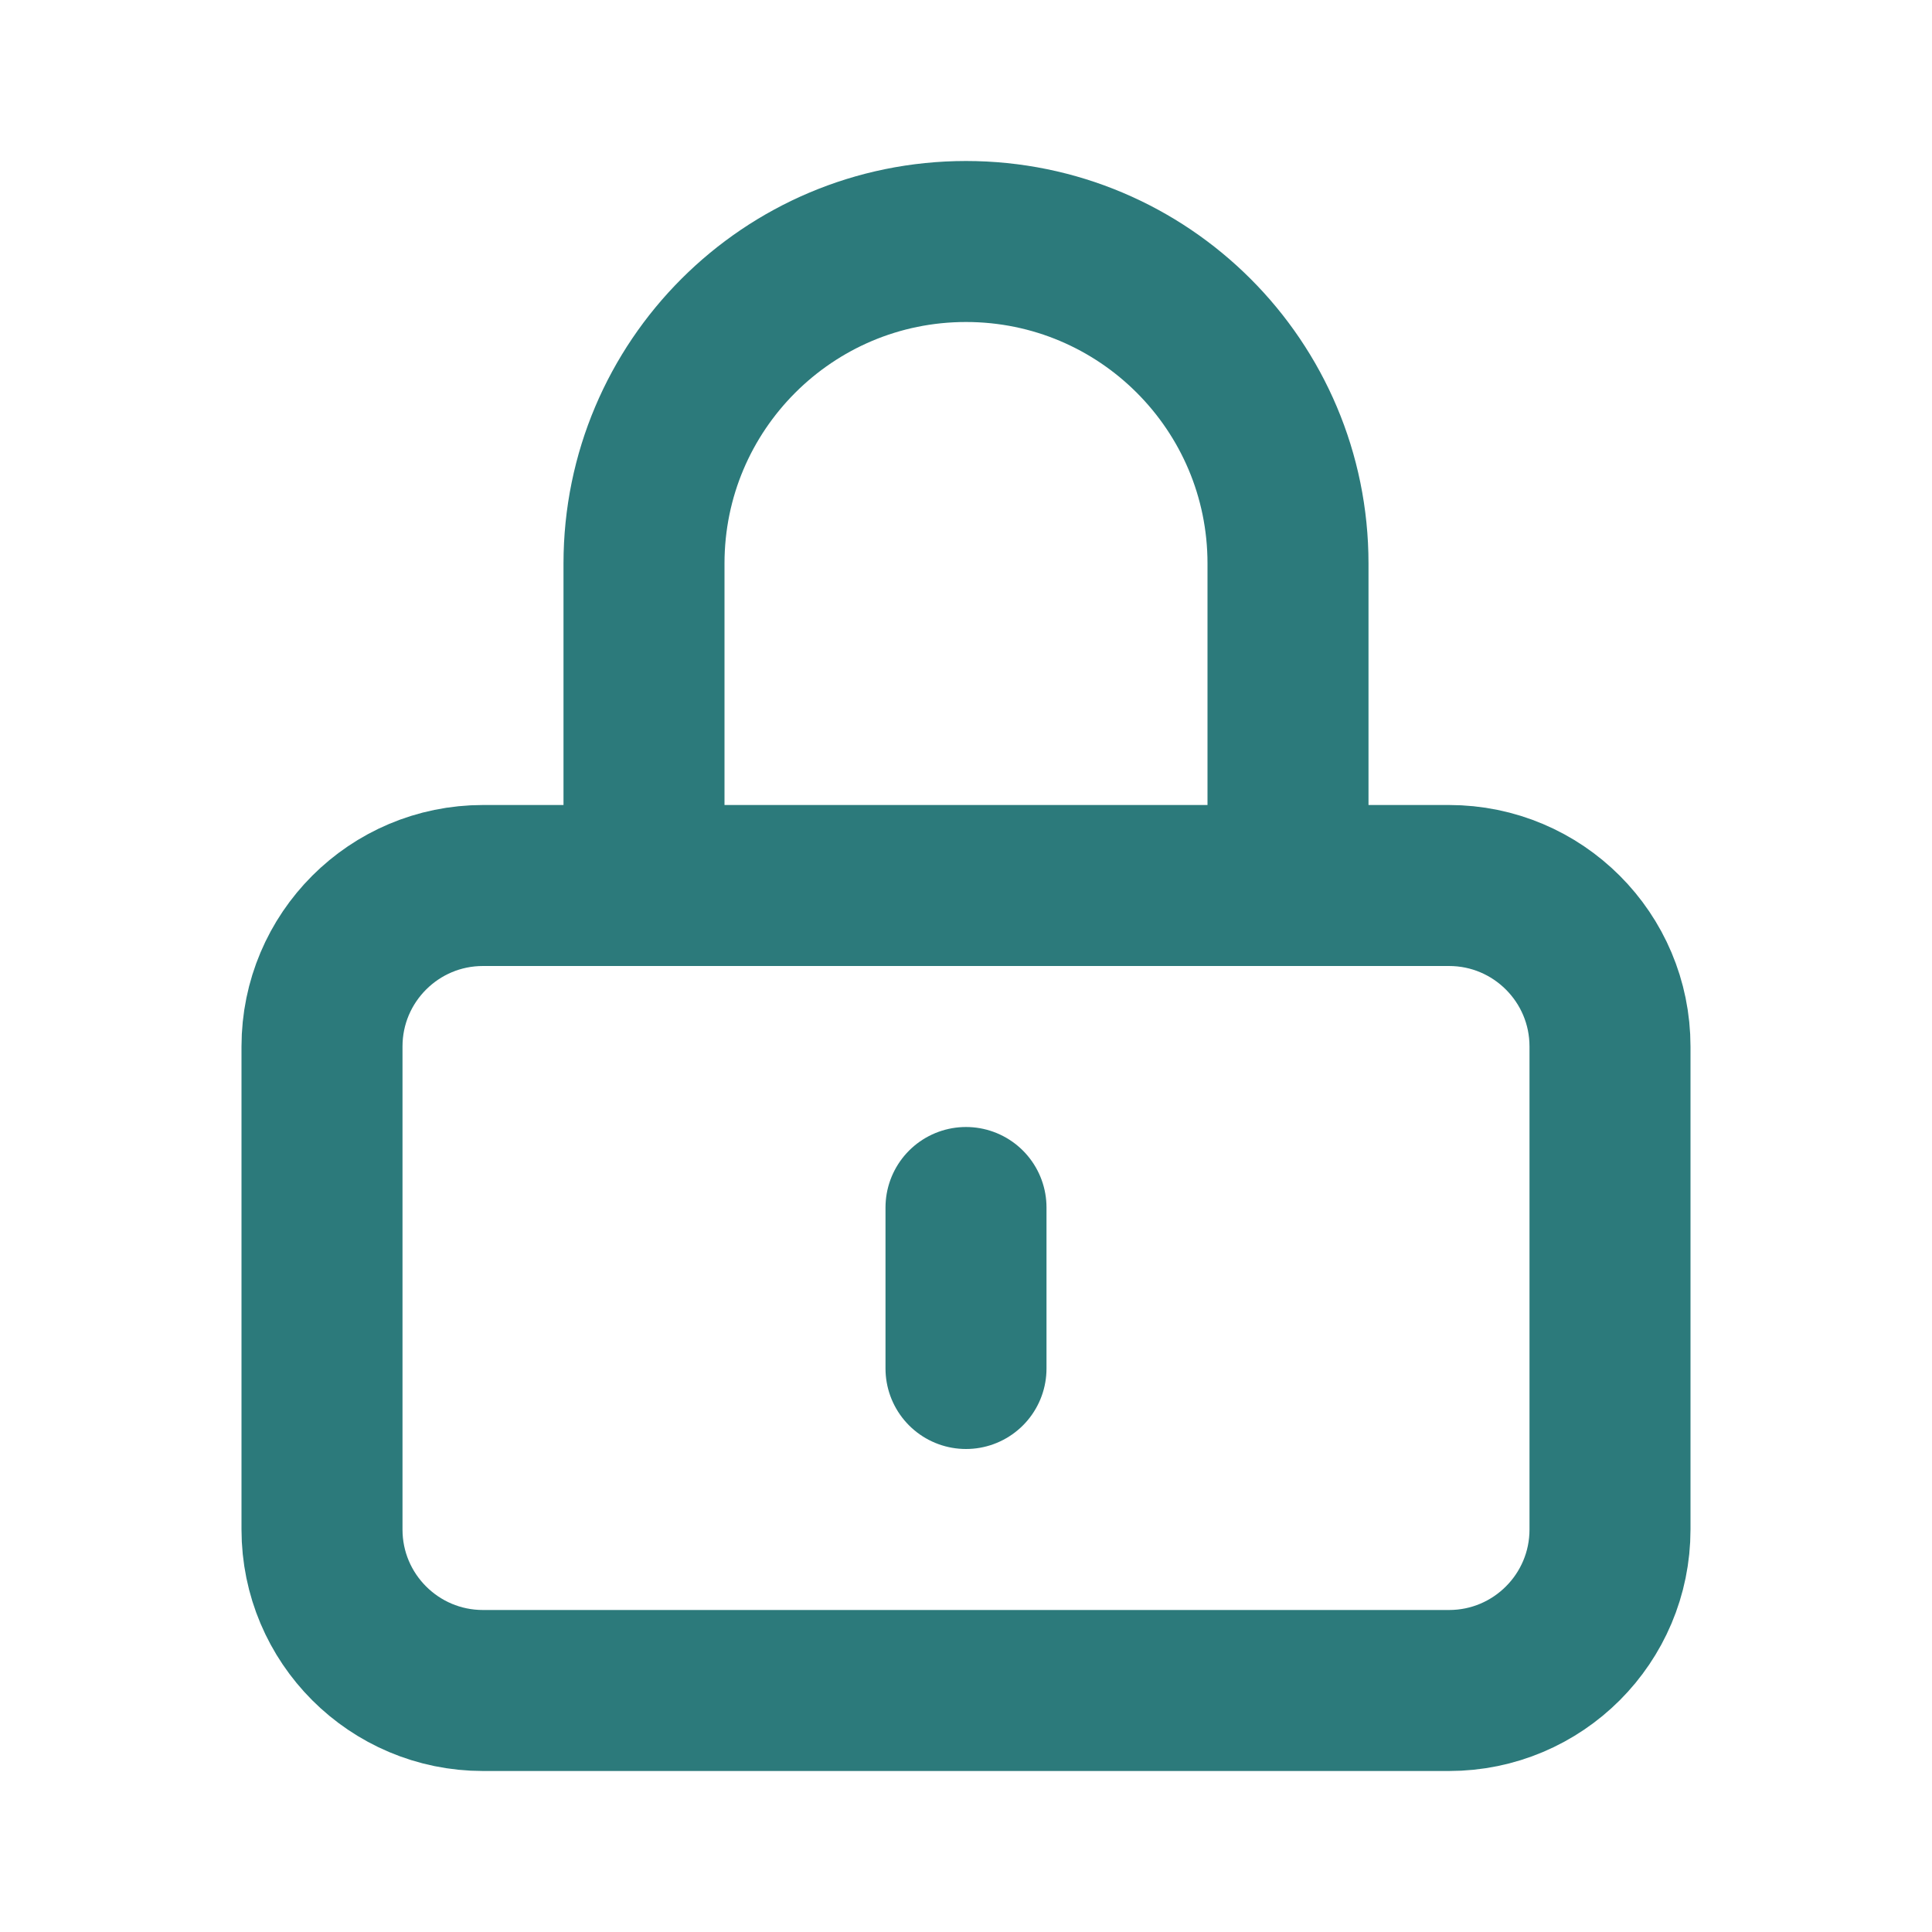
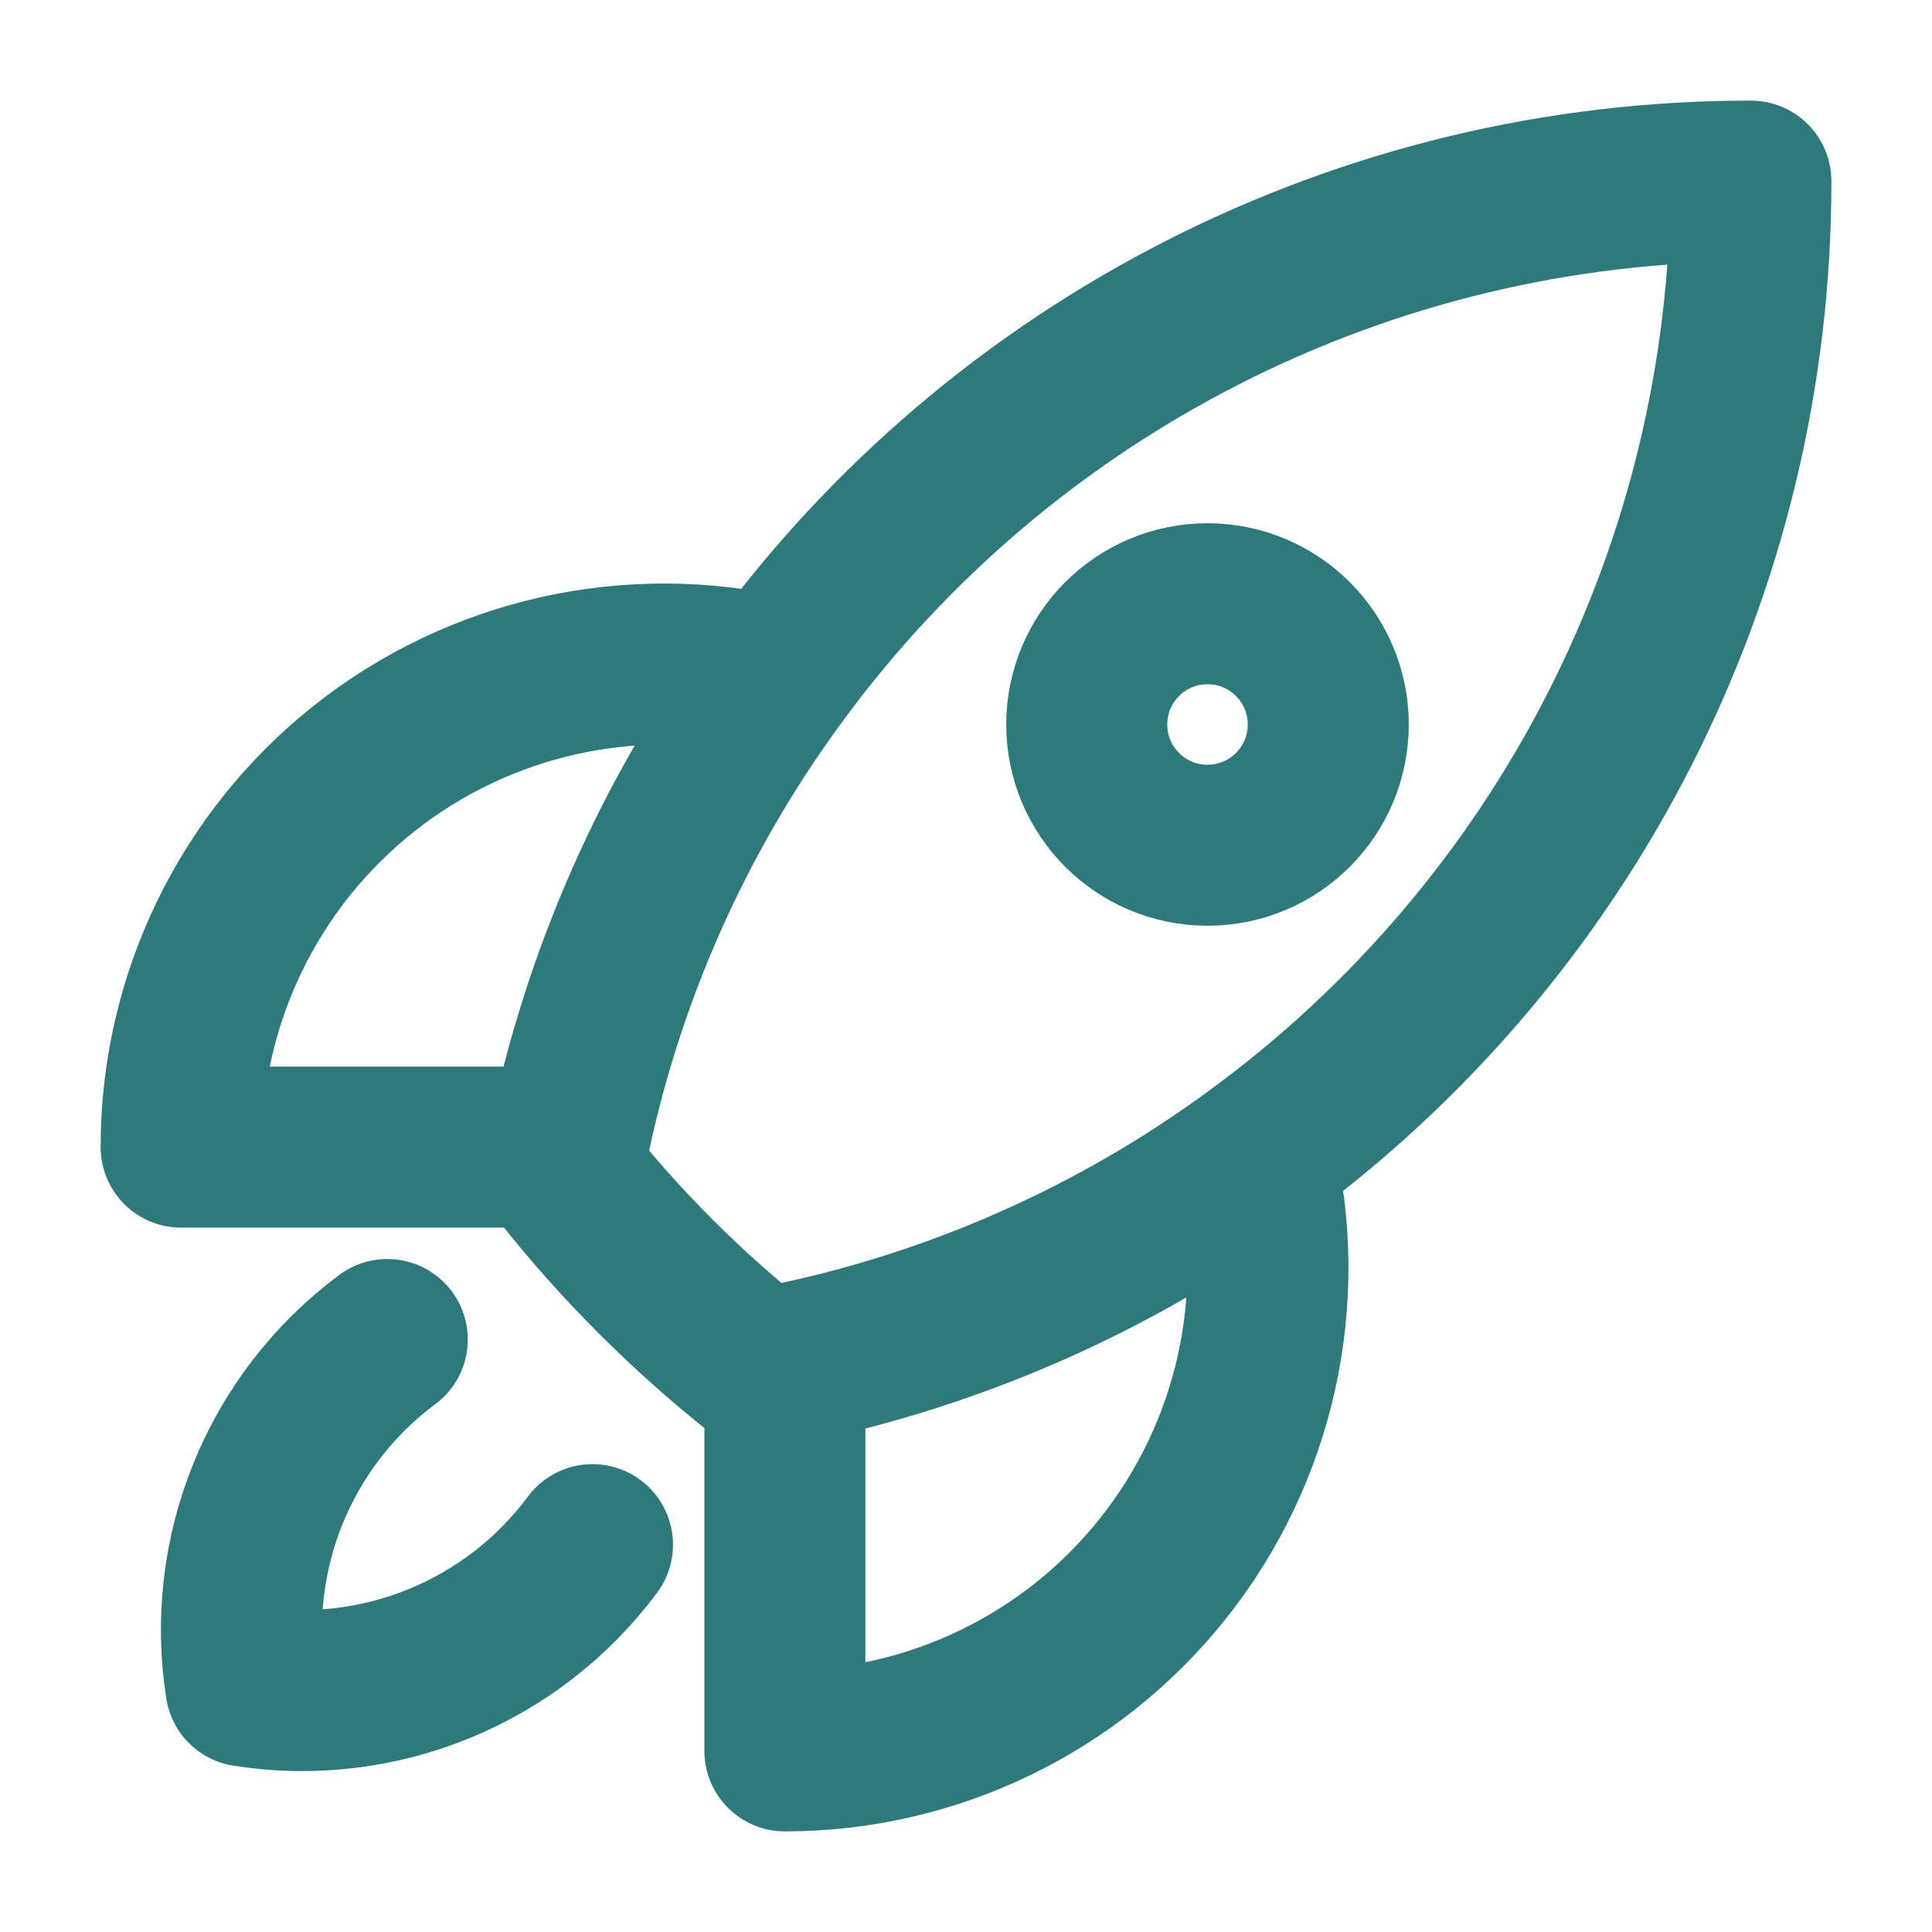
- <svg xmlns="http://www.w3.org/2000/svg" style="color: #2c7a7b;" class="w-6 h-5 -mt-0.5 inline text-teal-600" fill="none" stroke="currentColor" viewBox="0 0 24 24">
-   <path stroke-linecap="round" stroke-linejoin="round" stroke-width="2" d="M12 15v2m-6 4h12a2 2 0 002-2v-6a2 2 0 00-2-2H6a2 2 0 00-2 2v6a2 2 0 002 2zm10-10V7a4 4 0 00-8 0v4h8z" />
+ <svg xmlns="http://www.w3.org/2000/svg" style="color: #2c7a7b;" class="w-6 h-5 -mt-0.5 inline text-teal-600" fill="none" viewBox="0 0 24 24" stroke-width="2" stroke="currentColor">
+   <path stroke-linecap="round" stroke-linejoin="round" d="M15.59 14.37a6 6 0 01-5.84 7.38v-4.8m5.84-2.58a14.98 14.98 0 006.16-12.12A14.98 14.98 0 009.631 8.41m5.96 5.96a14.926 14.926 0 01-5.841 2.58m-.119-8.54a6 6 0 00-7.381 5.84h4.8m2.581-5.84a14.927 14.927 0 00-2.58 5.84m2.699 2.7c-.103.021-.207.041-.311.06a15.09 15.09 0 01-2.448-2.448 14.9 14.9 0 01.06-.312m-2.24 2.39a4.493 4.493 0 00-1.757 4.306 4.493 4.493 0 004.306-1.758M16.5 9a1.5 1.5 0 11-3 0 1.5 1.5 0 013 0z" />
</svg>
